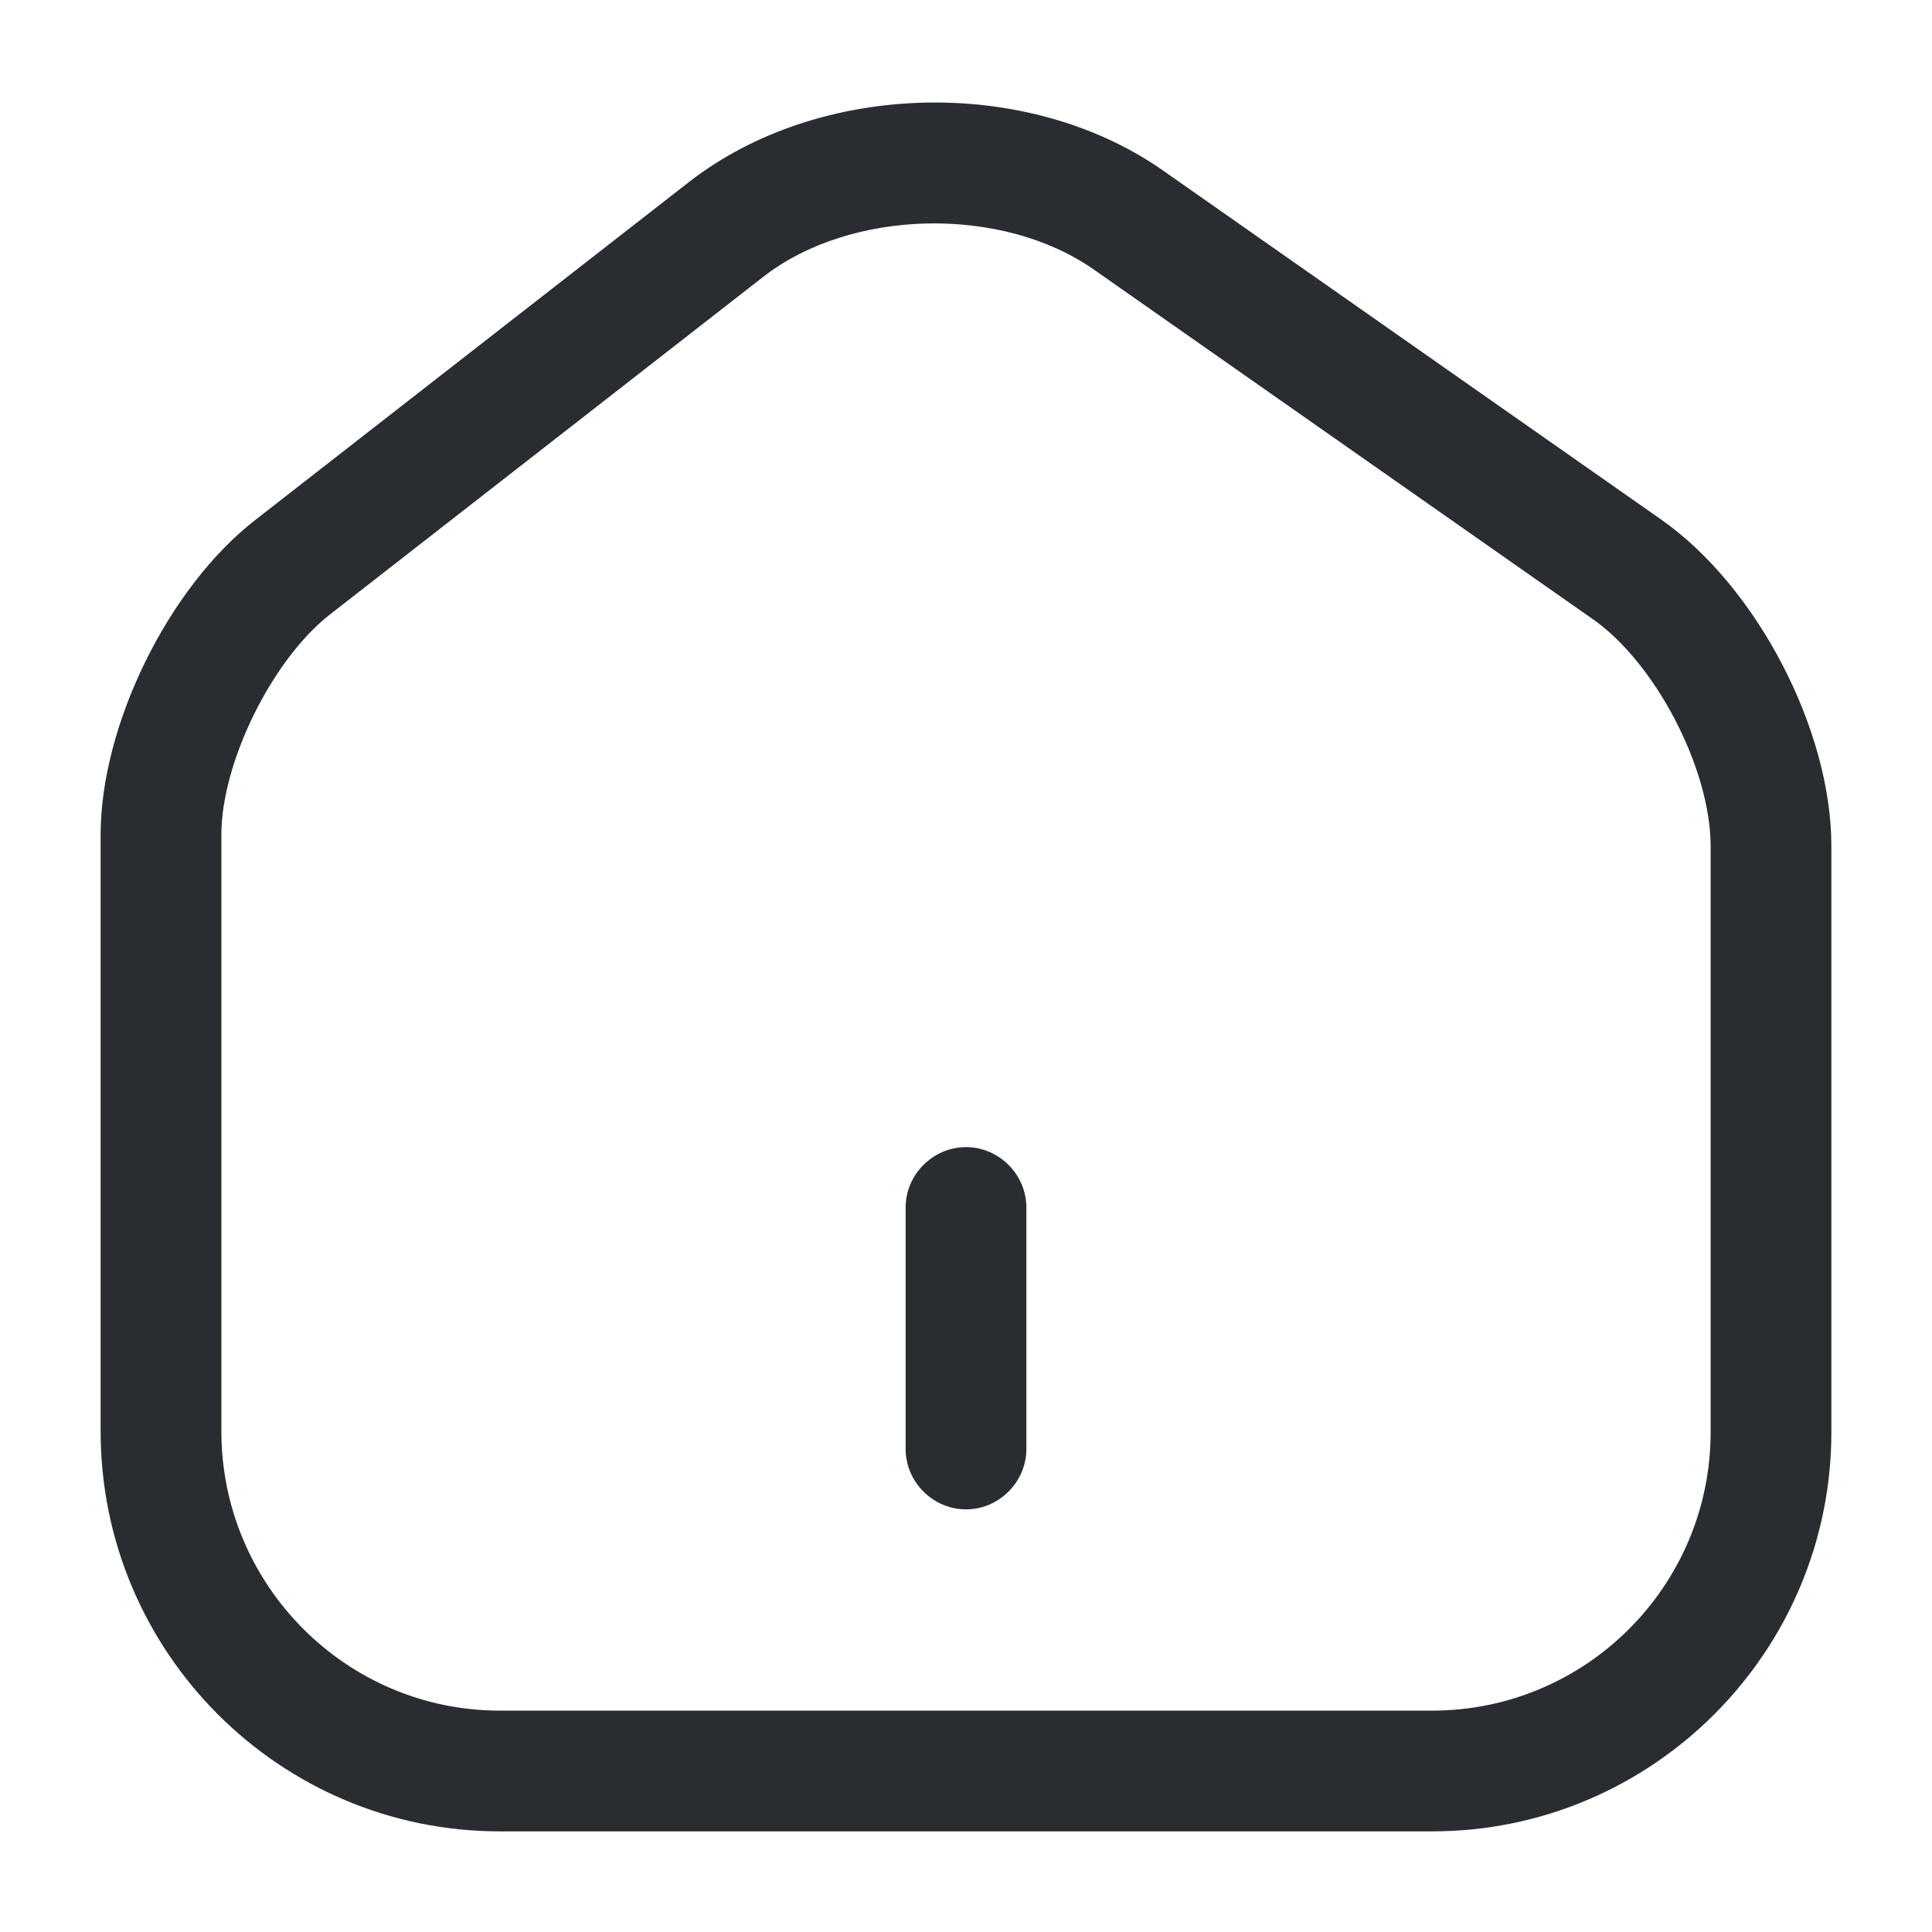
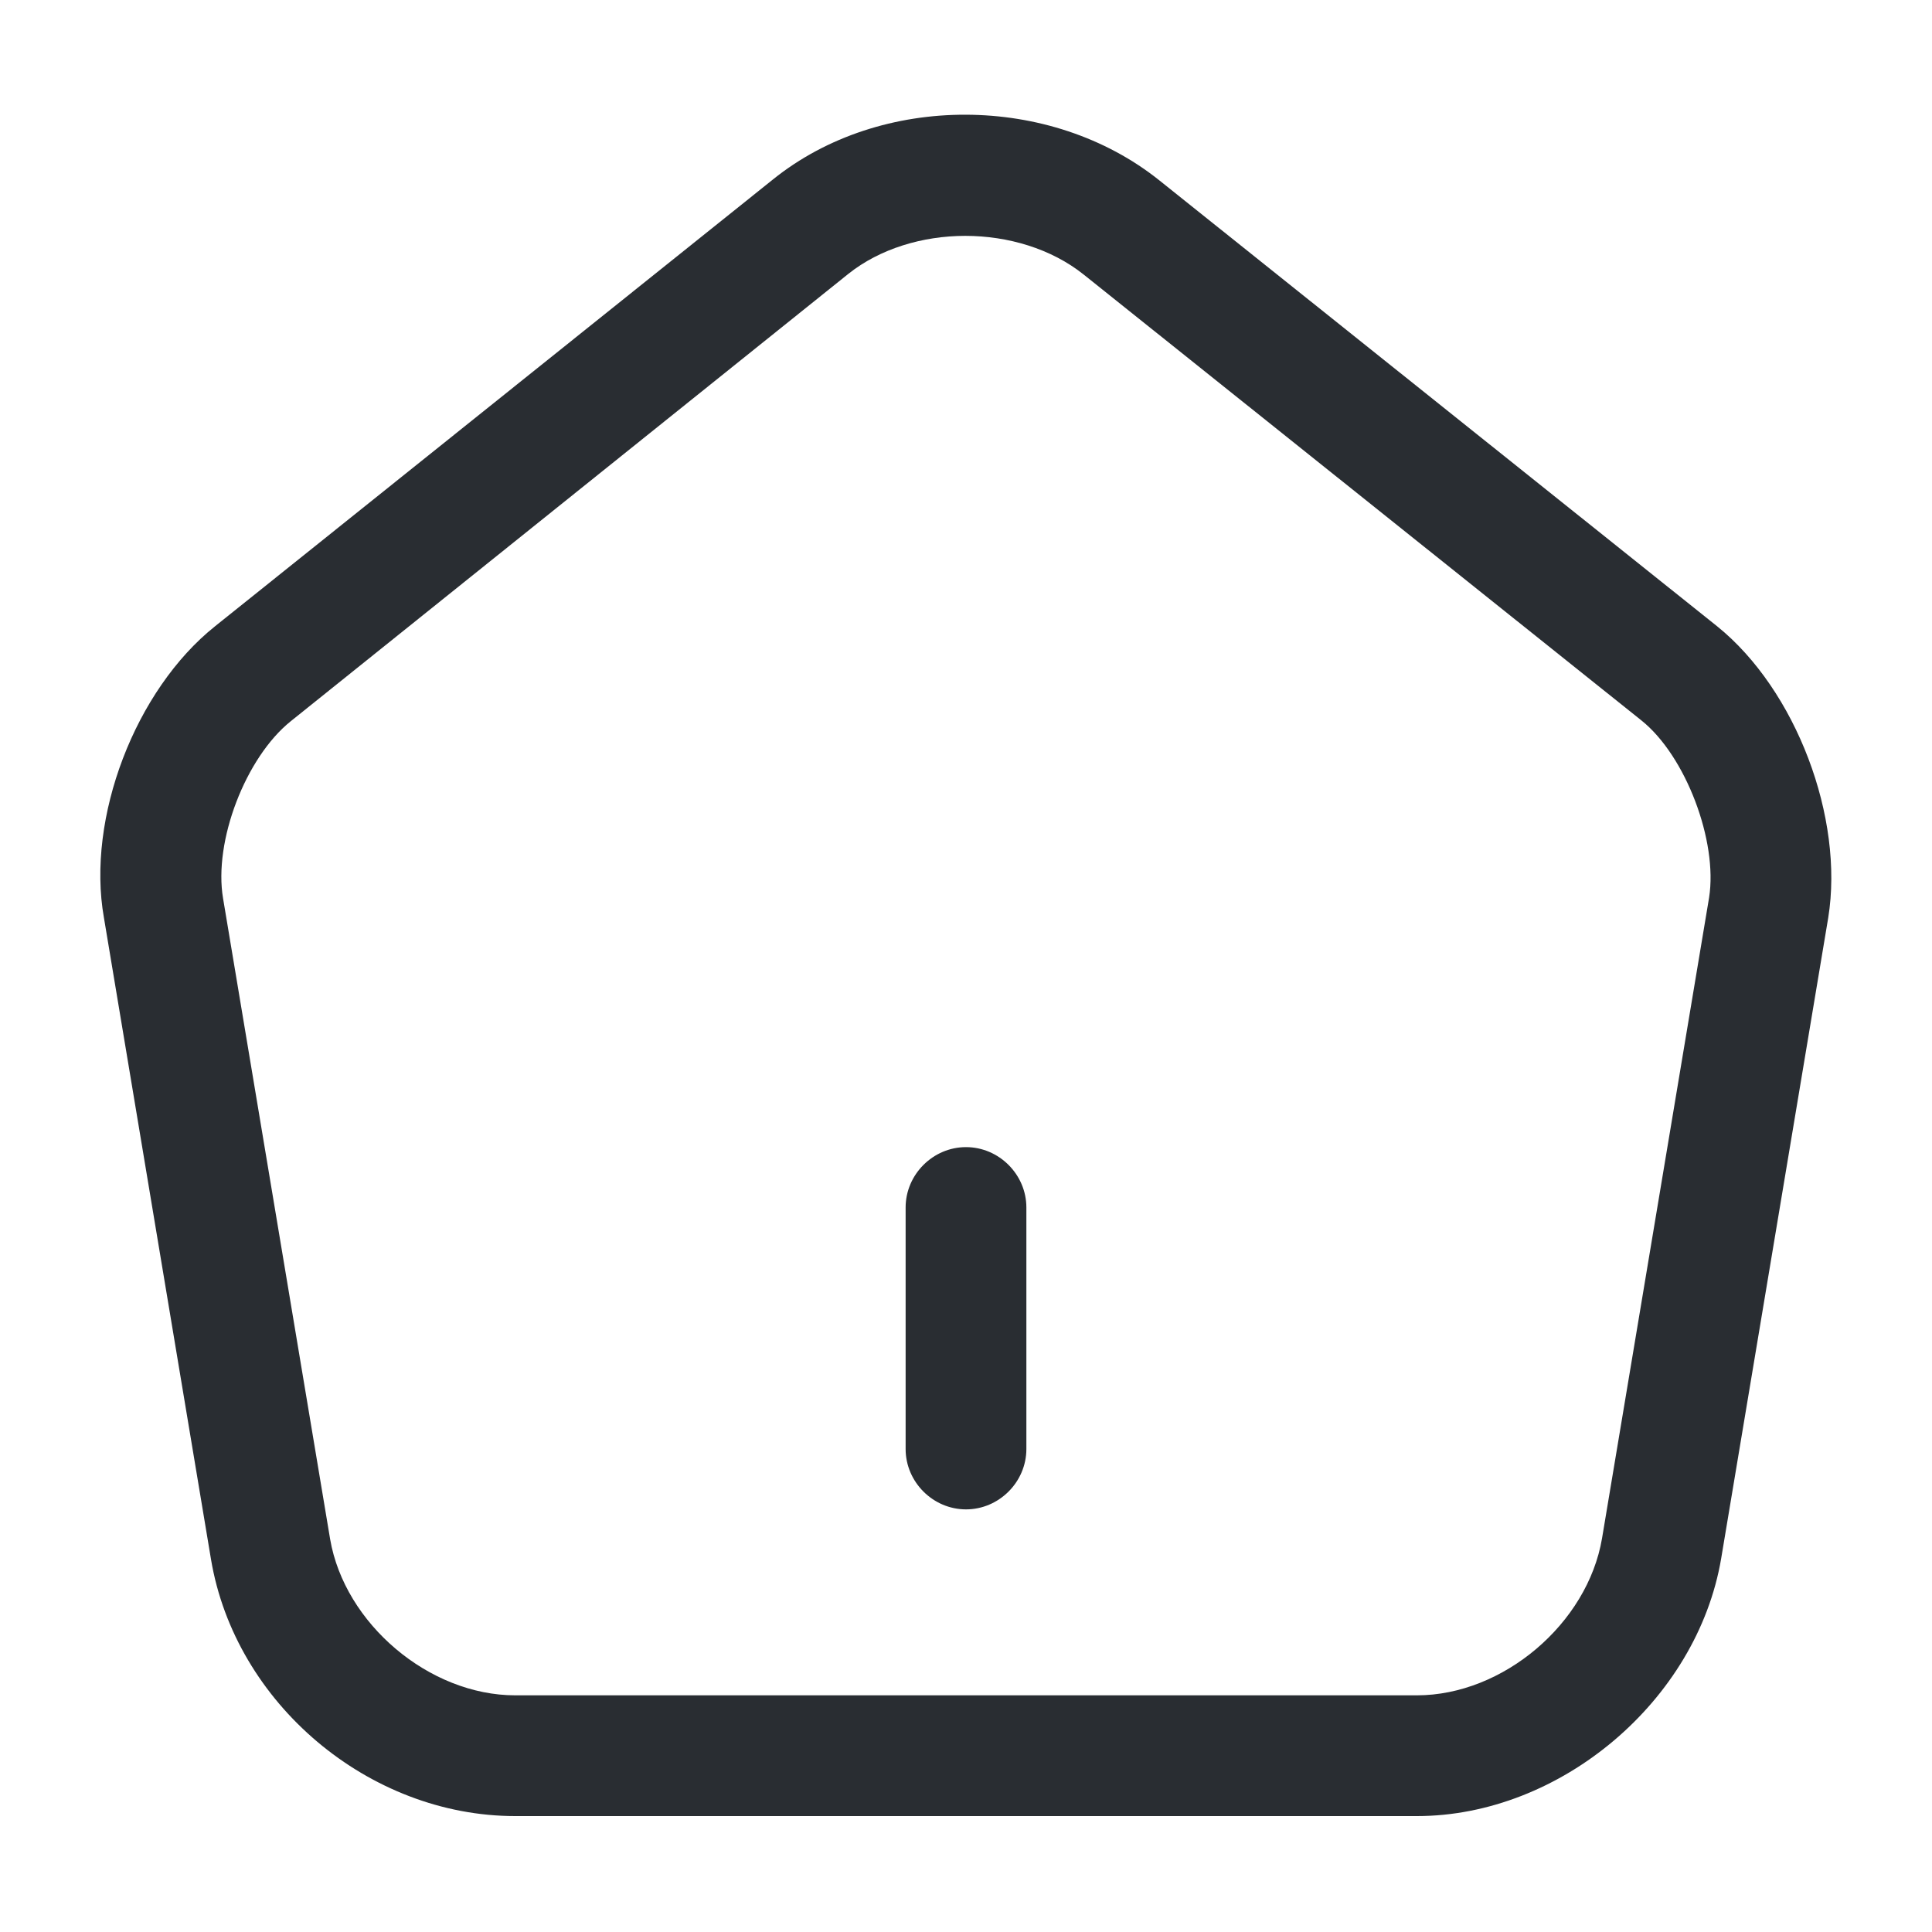
<svg xmlns="http://www.w3.org/2000/svg" viewBox="0 0 24 24" fill="none">
-   <path d="M17.79 22.75H6.21C3.47 22.75 1.25 20.52 1.25 17.78V10.37C1.25 9.01 2.09 7.3 3.17 6.46L8.56 2.26C10.18 1 12.77 0.94 14.45 2.12L20.63 6.45C21.82 7.28 22.75 9.06 22.75 10.51V17.79C22.75 20.52 20.53 22.75 17.79 22.75ZM9.48 3.44L4.09 7.64C3.38 8.2 2.75 9.47 2.75 10.37V17.78C2.75 19.69 4.3 21.25 6.21 21.25H17.79C19.7 21.25 21.25 19.7 21.25 17.79V10.51C21.25 9.55 20.56 8.22 19.77 7.68L13.59 3.35C12.45 2.55 10.57 2.59 9.48 3.44Z" fill="#292D32" />
  <path d="M12 18.75C11.59 18.75 11.25 18.41 11.25 18V15C11.25 14.59 11.59 14.25 12 14.25C12.41 14.25 12.75 14.59 12.75 15V18C12.75 18.41 12.41 18.75 12 18.75Z" fill="#292D32" />
+   <path d="M17.601 22.56H6.401C4.581 22.56 2.921 21.16 2.621 19.37L1.291 11.4C1.071 10.16 1.681 8.57 2.671 7.78L9.601 2.23C10.941 1.15 13.051 1.16 14.401 2.24L21.331 7.78C22.311 8.57 22.911 10.16 22.711 11.4L21.381 19.36C21.081 21.13 19.381 22.56 17.601 22.56ZM11.991 2.93C11.461 2.93 10.931 3.09 10.541 3.4L3.611 8.96C3.051 9.41 2.651 10.45 2.771 11.16L4.101 19.12C4.281 20.17 5.331 21.06 6.401 21.06H17.601C18.671 21.06 19.721 20.17 19.901 19.11L21.231 11.15C21.341 10.45 20.941 9.39 20.391 8.95L13.461 3.41C13.061 3.09 12.521 2.93 11.991 2.93Z" fill="#292D32" />
</svg>
